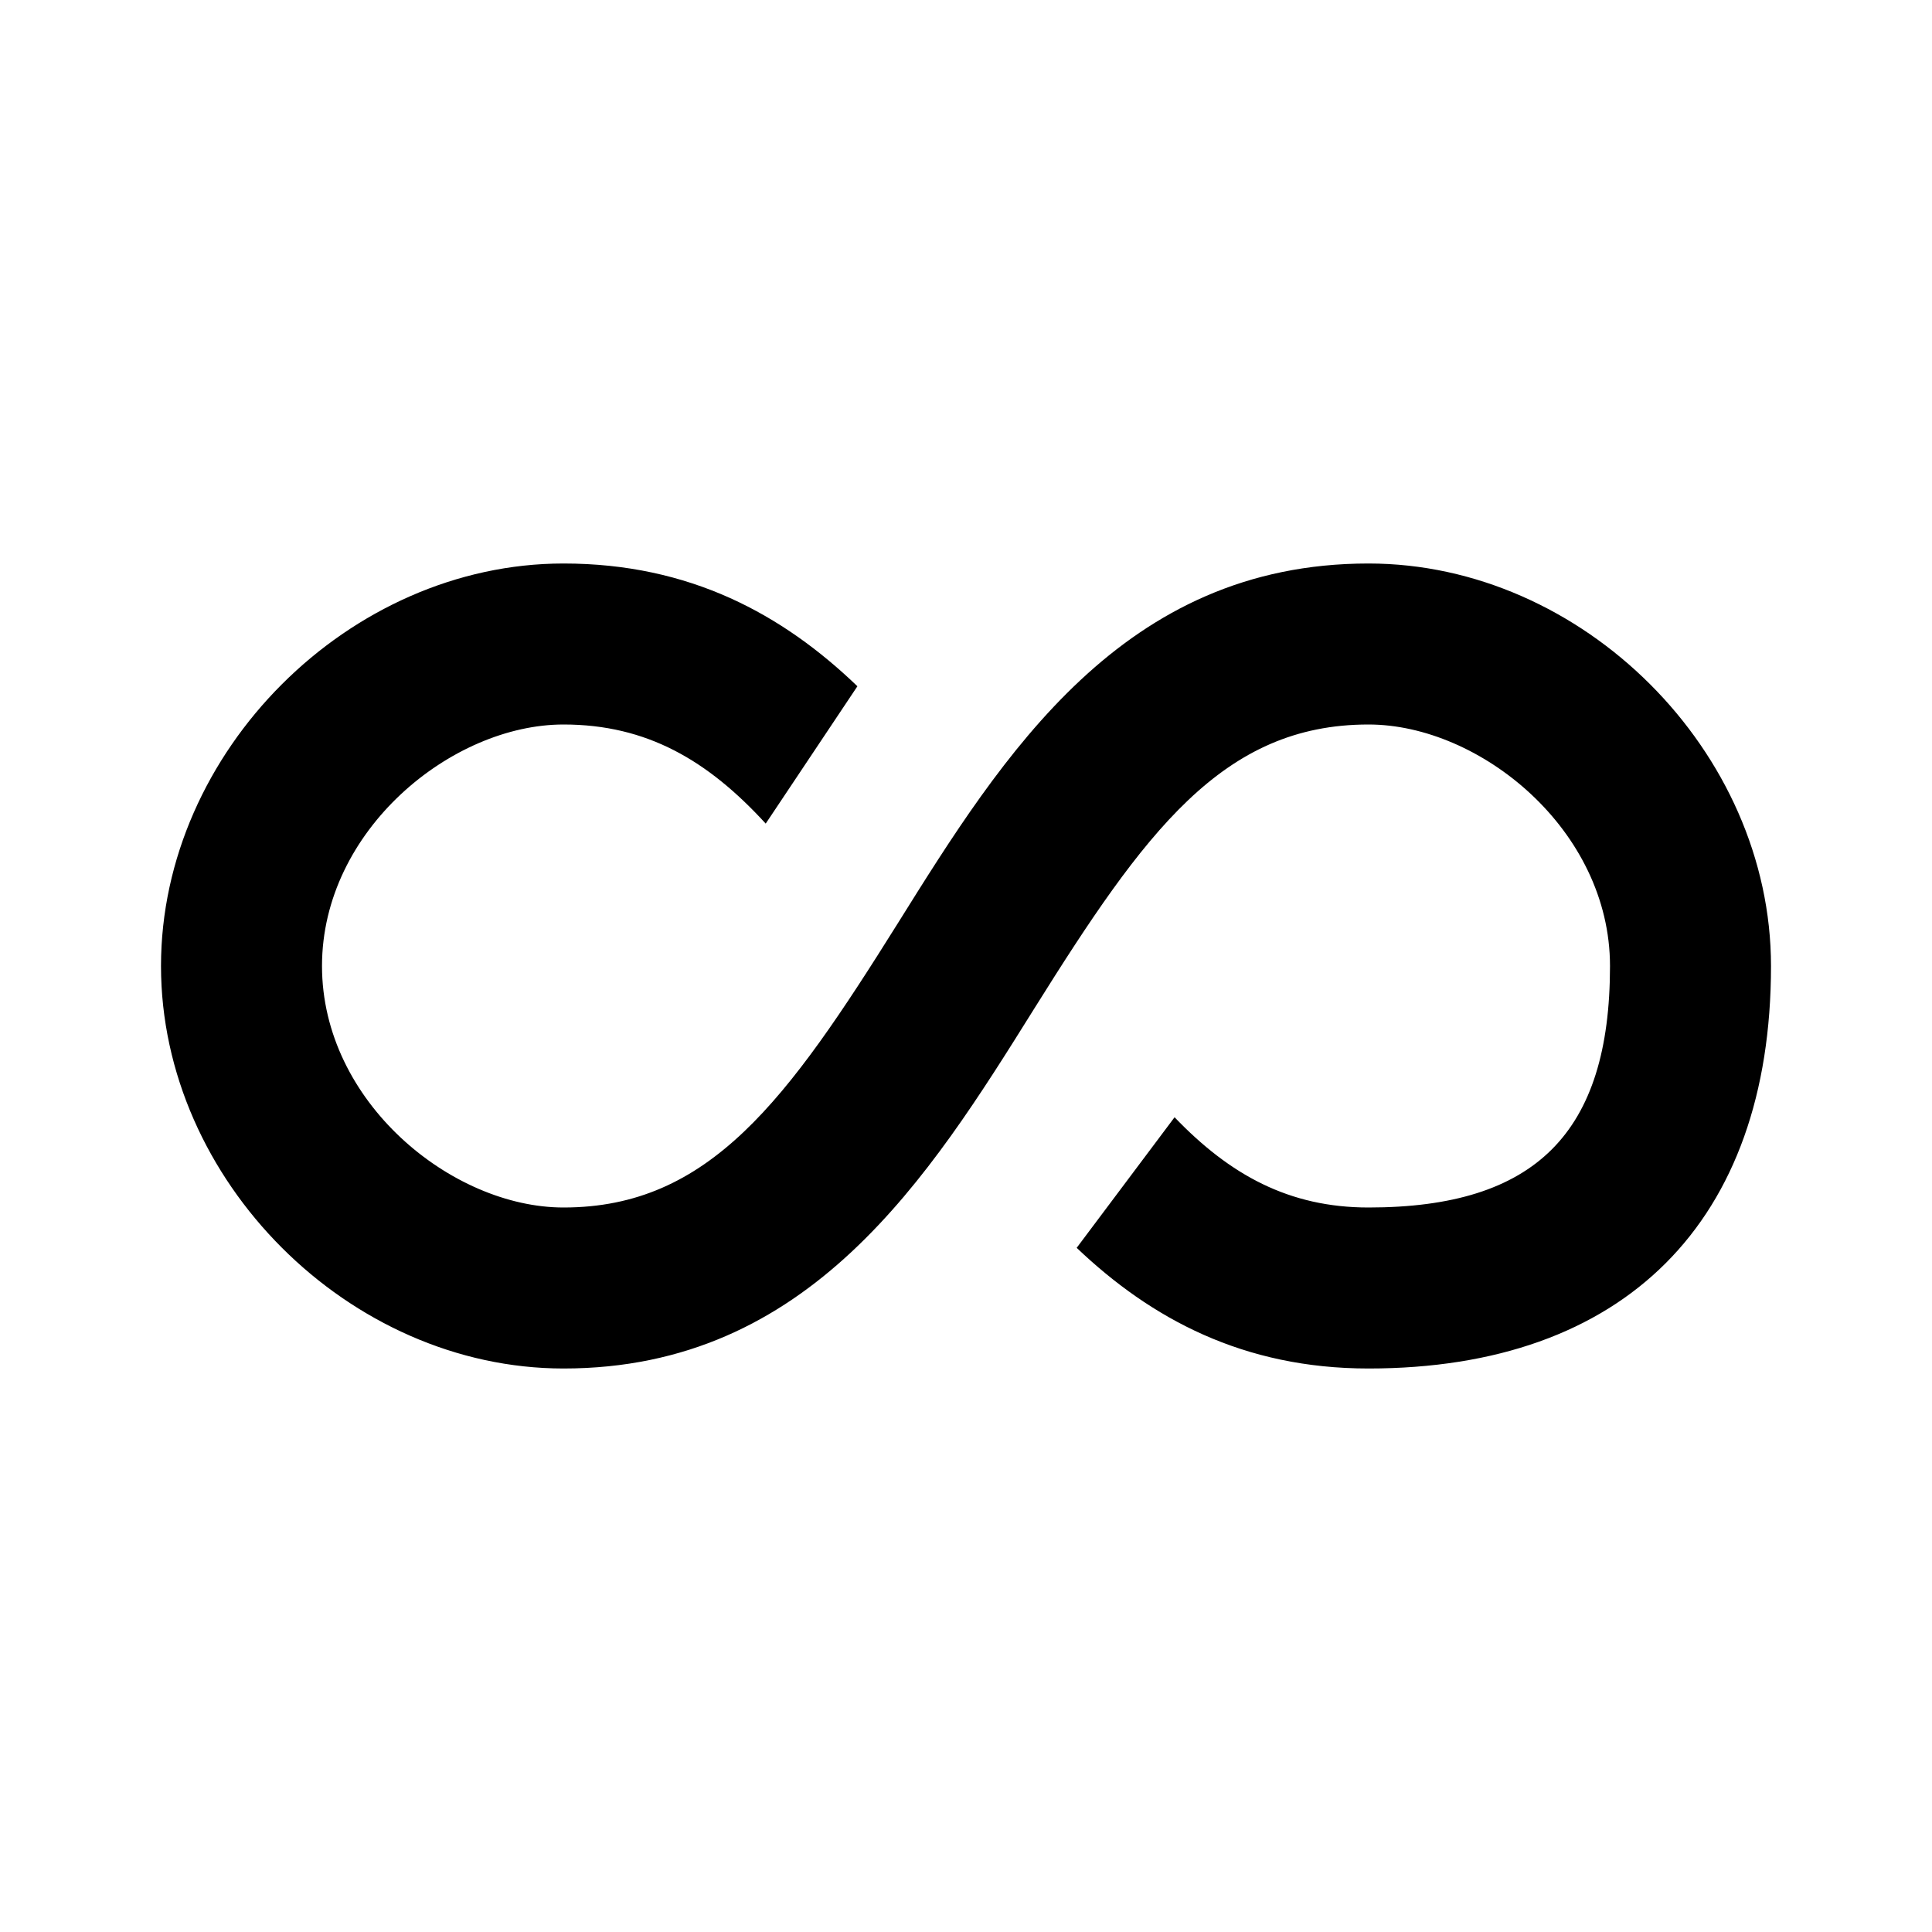
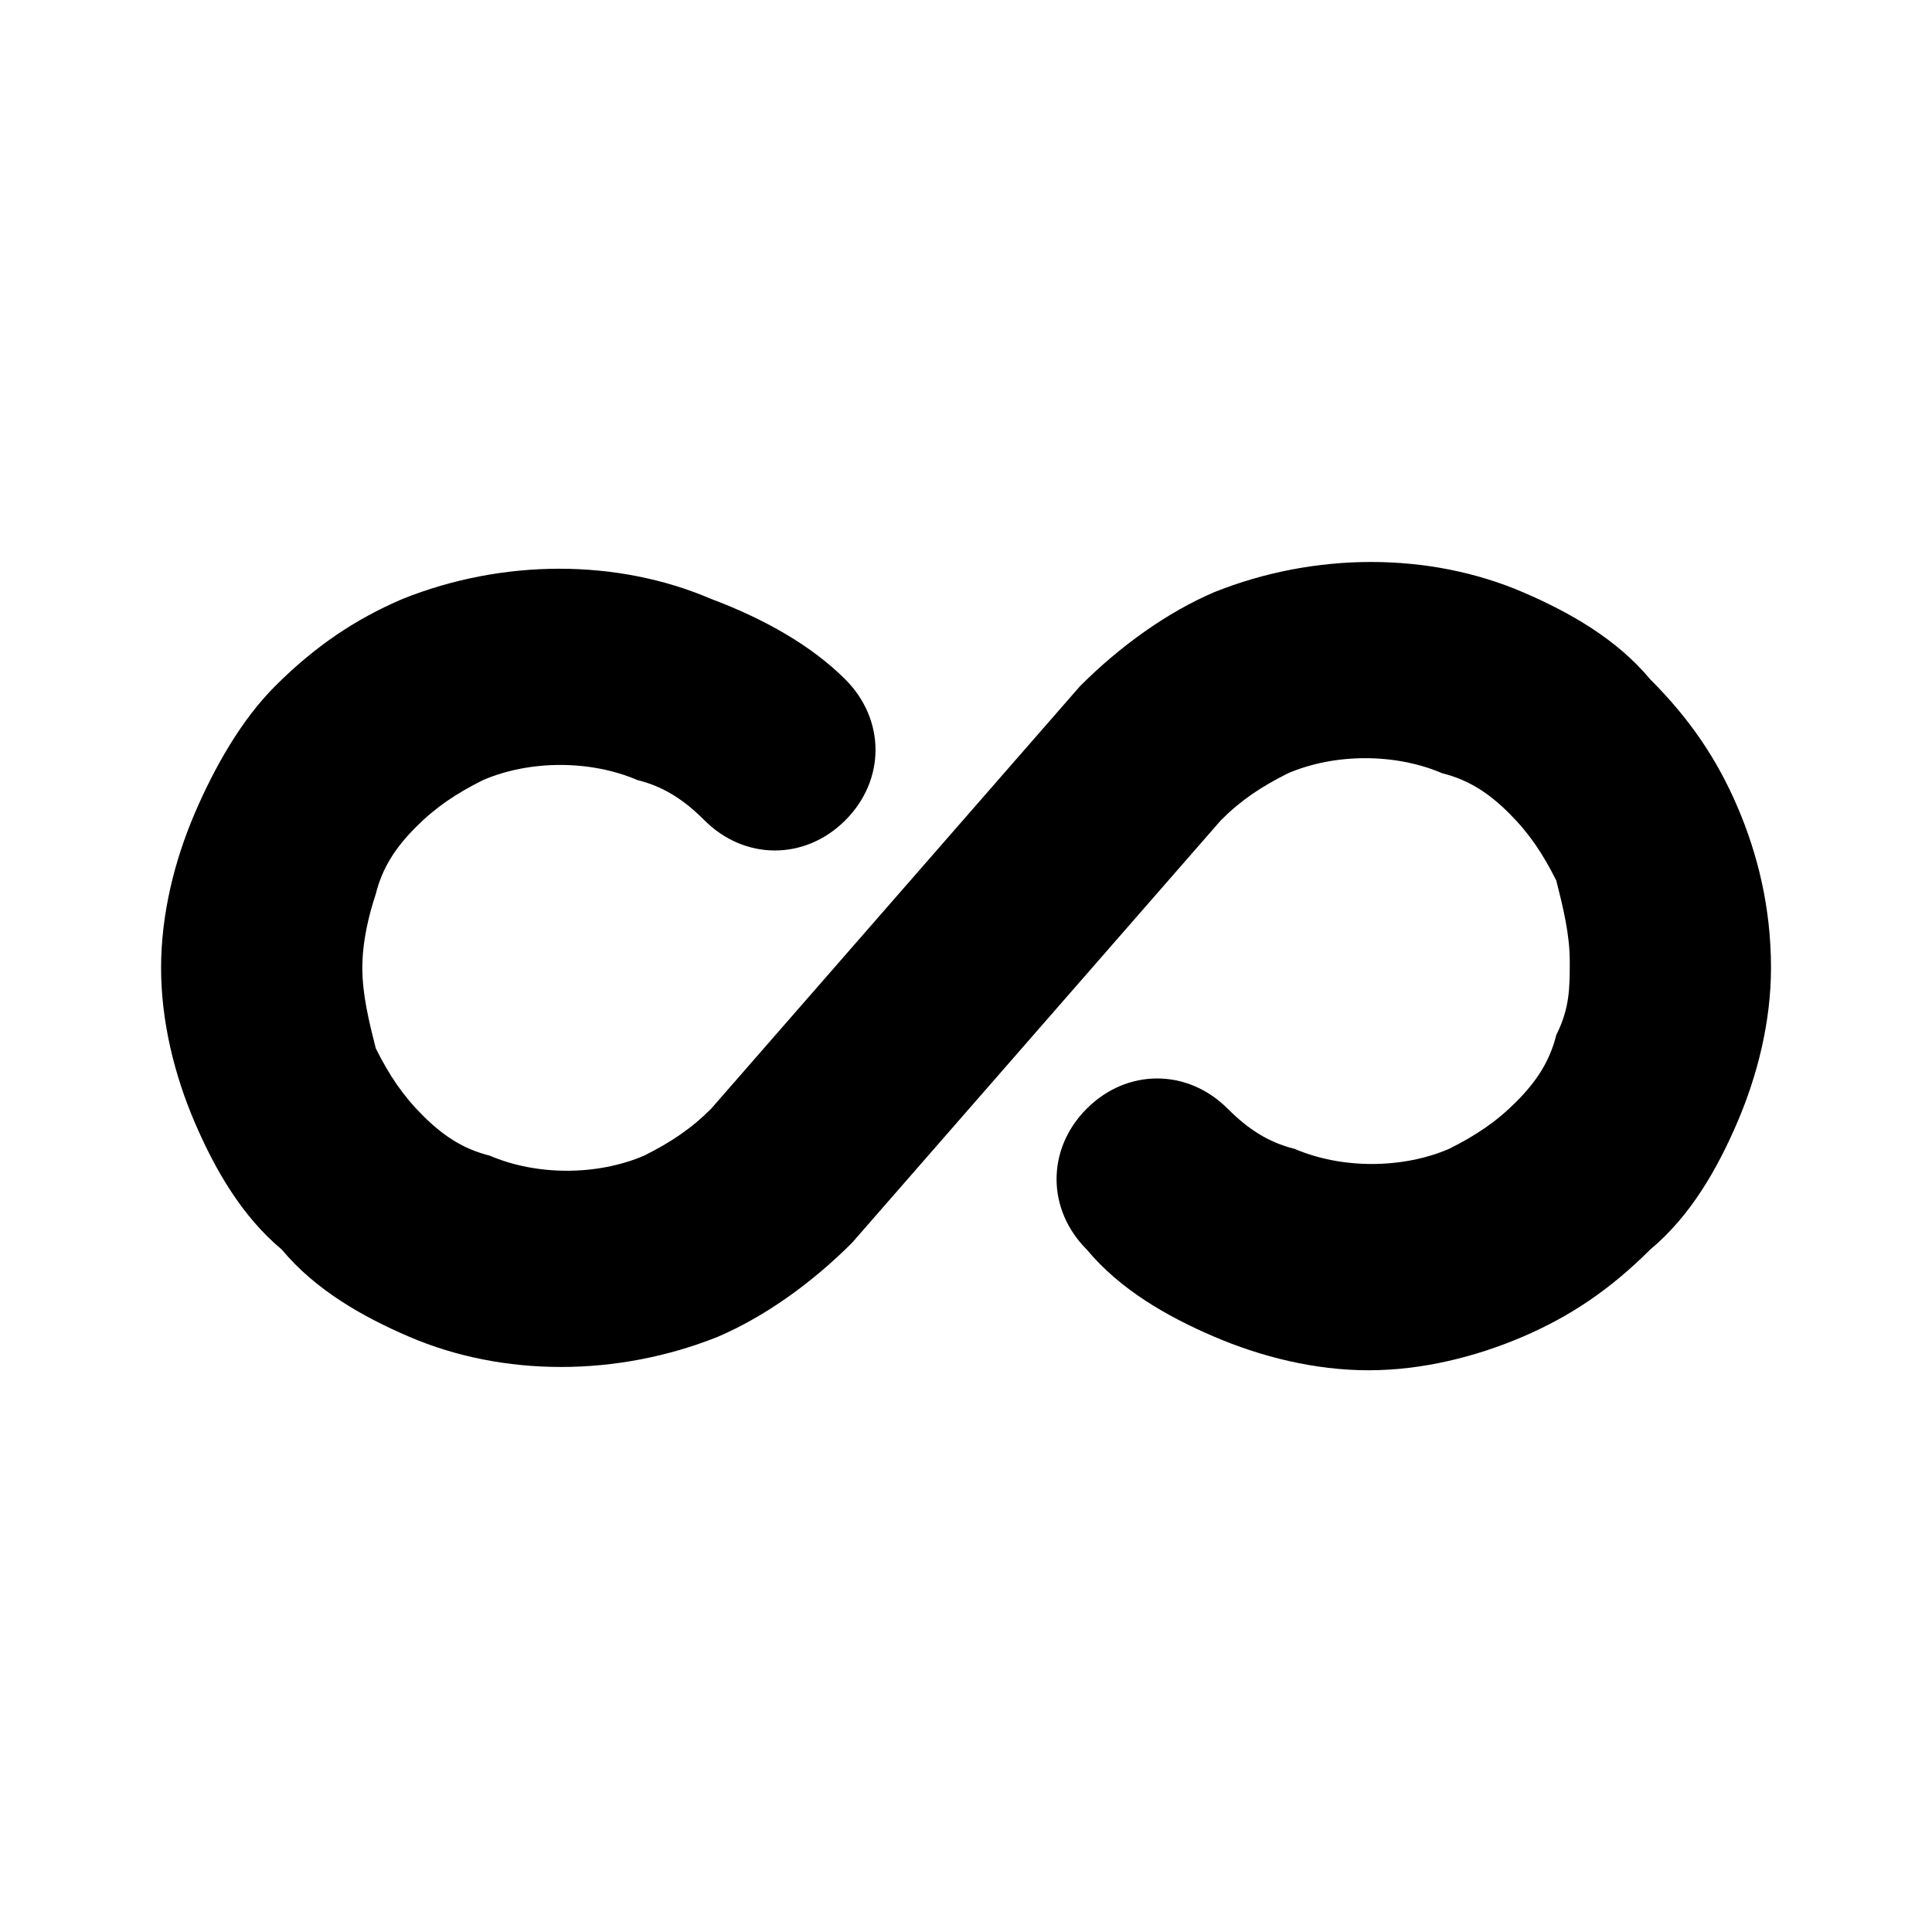
- <svg xmlns="http://www.w3.org/2000/svg" width="24" height="24" viewBox="0 0 24 24" version="1.1">
-   <path id="all-a" d="M17,7 C13.945,7 12.461,9.375 11.152,11.471 C9.779,13.666 8.814,15 7,15 C5.613,15 4,13.689 4,12 C4,10.311 5.613,9 7,9 C8.037,9 8.795,9.448 9.512,10.231 L10.651,8.525 C9.721,7.631 8.569,7 7,7 C4.336,7 2,9.336 2,12 C2,14.664 4.336,17 7,17 C10.055,17 11.539,14.625 12.848,12.529 C14.221,10.334 15.186,9 17,9 C18.387,9 20,10.311 20,12 C20,14.074 19.074,15 17,15 C16.012,15 15.277,14.594 14.591,13.879 L13.375,15.501 C14.3,16.382 15.445,17 17,17 C20.178,17 22,15.178 22,12 C22,9.336 19.664,7 17,7 Z" />
+ <svg xmlns="http://www.w3.org/2000/svg" width="24" height="24" viewBox="0 0 24 24">
+   <path d="M17 17.022c-.667 0-1.333-.167-1.917-.417-.583-.25-1.167-.583-1.583-1.083-.5-.5-.5-1.25 0-1.75s1.25-.5 1.75 0c.25.25.5.417.833.5.583.25 1.333.25 1.917 0 .333-.167.583-.333.833-.583.25-.25.417-.5.5-.833.167-.333.167-.583.167-.917 0-.333-.083-.667-.167-1-.167-.333-.333-.583-.583-.833-.25-.25-.5-.417-.833-.5-.583-.25-1.333-.25-1.917 0-.333.167-.583.333-.833.583l-4.583 5.25c-.5.5-1.083.917-1.667 1.167-1.25.5-2.667.5-3.833 0-.583-.25-1.167-.583-1.583-1.083-.5-.417-.833-1-1.083-1.583-.25-.583-.417-1.25-.417-1.917 0-.667.167-1.333.417-1.917.25-.583.583-1.167 1-1.583.5-.5 1-.833 1.583-1.083 1.25-.5 2.667-.5 3.833 0 .667.25 1.25.583 1.667 1 .5.5.5 1.25 0 1.75s-1.25.5-1.75 0c-.25-.25-.5-.417-.833-.5-.583-.25-1.333-.25-1.917 0-.333.167-.583.333-.833.583-.25.25-.417.5-.5.833-.083.25-.167.583-.167.917 0 .333.083.667.167 1 .167.333.333.583.583.833.25.25.5.417.833.5.583.25 1.333.25 1.917 0 .333-.167.583-.333.833-.583l4.583-5.25c.5-.5 1.083-.917 1.667-1.167 1.25-.5 2.667-.5 3.833 0 .583.25 1.167.583 1.583 1.083.5.5.833 1 1.083 1.583.25.583.417 1.25.417 2 0 .667-.167 1.333-.417 1.917-.25.583-.583 1.167-1.083 1.583-.5.5-1 .833-1.583 1.083-.583.25-1.25.417-1.917.417" />
</svg>
